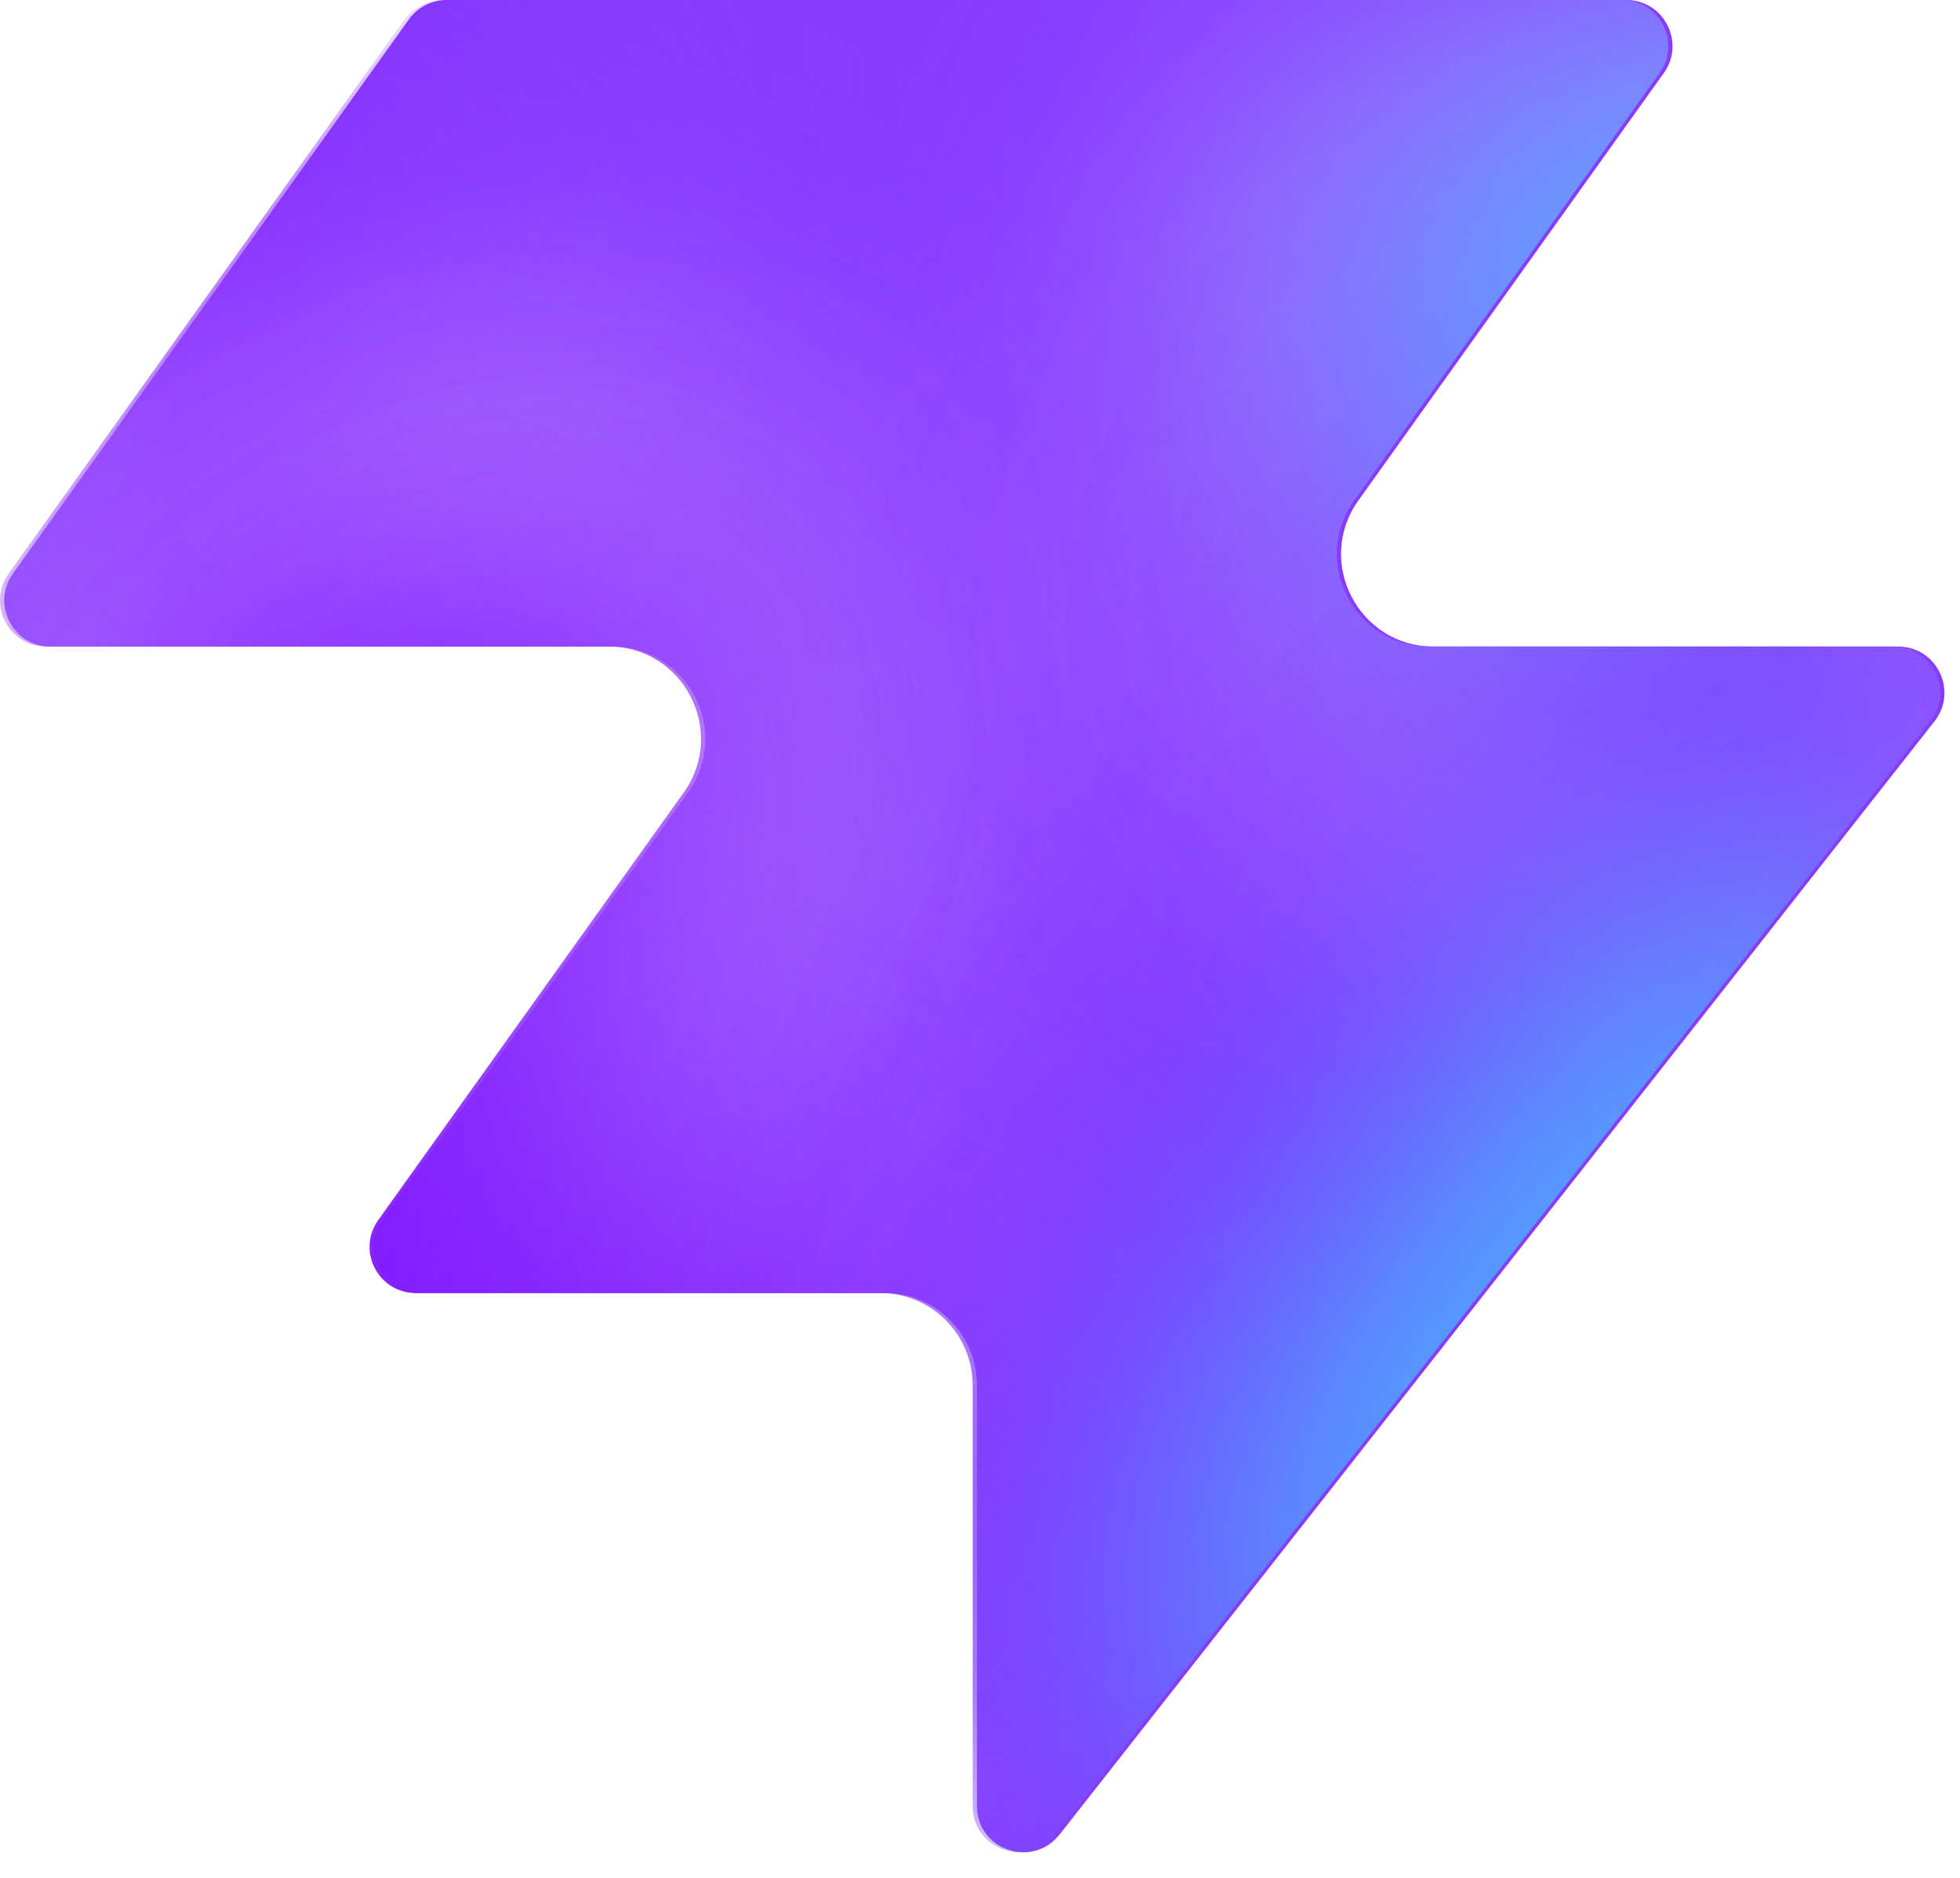
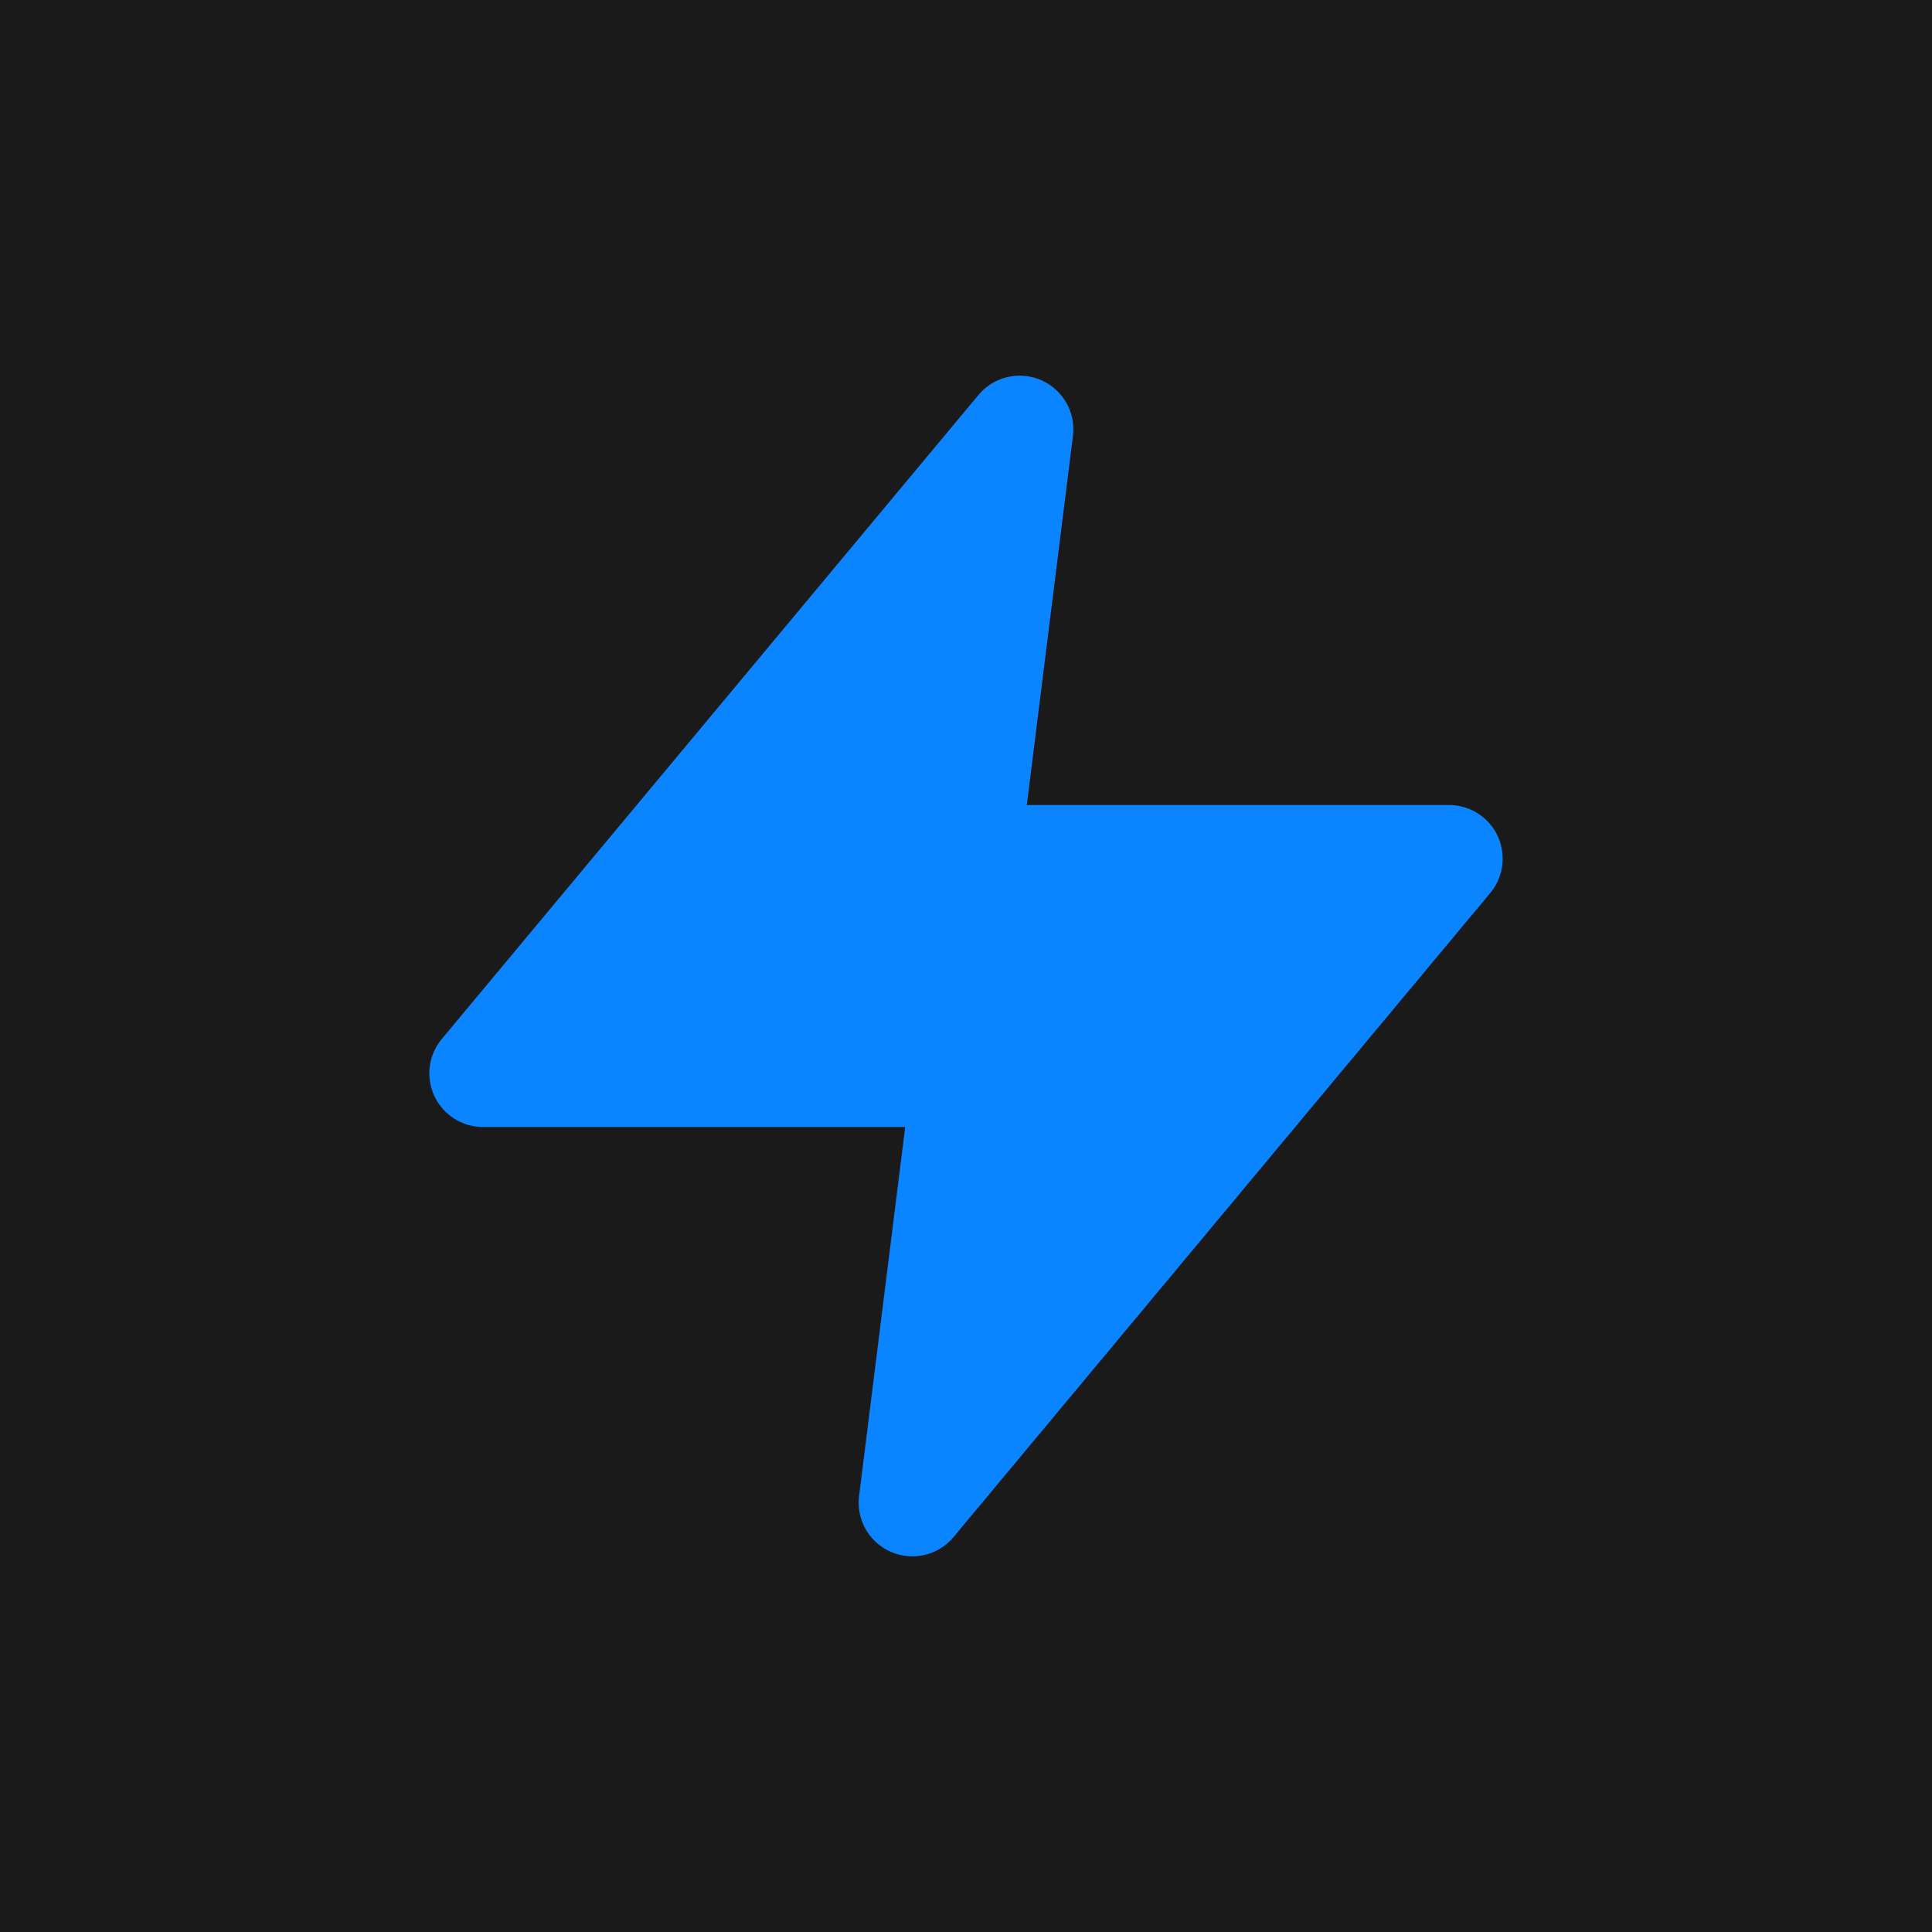
- <svg xmlns="http://www.w3.org/2000/svg" width="48" height="46" fill="none" viewBox="0 0 48 46">
-   <path fill="#863bff" d="M25.946 44.938c-.664.845-2.021.375-2.021-.698V33.937a2.26 2.26 0 0 0-2.262-2.262H10.287c-.92 0-1.456-1.04-.92-1.788l7.48-10.471c1.07-1.497 0-3.578-1.842-3.578H1.237c-.92 0-1.456-1.04-.92-1.788L10.013.474c.214-.297.556-.474.92-.474h28.894c.92 0 1.456 1.04.92 1.788l-7.48 10.471c-1.07 1.498 0 3.579 1.842 3.579h11.377c.943 0 1.473 1.088.89 1.83L25.947 44.94z" style="fill:#863bff;fill:color(display-p3 .525 .23 1);fill-opacity:1" />
-   <mask id="a" width="48" height="46" x="0" y="0" maskUnits="userSpaceOnUse" style="mask-type:alpha">
-     <path fill="#000" d="M25.842 44.938c-.664.844-2.021.375-2.021-.698V33.937a2.26 2.26 0 0 0-2.262-2.262H10.183c-.92 0-1.456-1.04-.92-1.788l7.48-10.471c1.07-1.498 0-3.579-1.842-3.579H1.133c-.92 0-1.456-1.04-.92-1.787L9.91.473c.214-.297.556-.474.92-.474h28.894c.92 0 1.456 1.04.92 1.788l-7.48 10.471c-1.07 1.498 0 3.578 1.842 3.578h11.377c.943 0 1.473 1.088.89 1.832L25.843 44.94z" style="fill:#000;fill-opacity:1" />
-   </mask>
-   <g mask="url(#a)">
-     <g filter="url(#b)">
-       <ellipse cx="5.508" cy="14.704" fill="#ede6ff" rx="5.508" ry="14.704" style="fill:#ede6ff;fill:color(display-p3 .927 .903 1);fill-opacity:1" transform="matrix(.00324 1 1 -.00324 -4.47 31.516)" />
-     </g>
-     <g filter="url(#c)">
-       <ellipse cx="10.399" cy="29.851" fill="#ede6ff" rx="10.399" ry="29.851" style="fill:#ede6ff;fill:color(display-p3 .927 .903 1);fill-opacity:1" transform="matrix(.00324 1 1 -.00324 -39.328 7.883)" />
-     </g>
-     <g filter="url(#d)">
-       <ellipse cx="5.508" cy="30.487" fill="#7e14ff" rx="5.508" ry="30.487" style="fill:#7e14ff;fill:color(display-p3 .492 .077 1);fill-opacity:1" transform="rotate(89.814 -25.913 -14.639)scale(1 -1)" />
-     </g>
-     <g filter="url(#e)">
-       <ellipse cx="5.508" cy="30.599" fill="#7e14ff" rx="5.508" ry="30.599" style="fill:#7e14ff;fill:color(display-p3 .492 .077 1);fill-opacity:1" transform="rotate(89.814 -32.644 -3.334)scale(1 -1)" />
-     </g>
-     <g filter="url(#f)">
-       <ellipse cx="5.508" cy="30.599" fill="#7e14ff" rx="5.508" ry="30.599" style="fill:#7e14ff;fill:color(display-p3 .492 .077 1);fill-opacity:1" transform="matrix(.00324 1 1 -.00324 -34.34 30.47)" />
-     </g>
-     <g filter="url(#g)">
-       <ellipse cx="14.072" cy="22.078" fill="#ede6ff" rx="14.072" ry="22.078" style="fill:#ede6ff;fill:color(display-p3 .927 .903 1);fill-opacity:1" transform="rotate(93.35 24.506 48.493)scale(-1 1)" />
-     </g>
-     <g filter="url(#h)">
-       <ellipse cx="3.47" cy="21.501" fill="#7e14ff" rx="3.47" ry="21.501" style="fill:#7e14ff;fill:color(display-p3 .492 .077 1);fill-opacity:1" transform="rotate(89.009 28.708 47.59)scale(-1 1)" />
-     </g>
-     <g filter="url(#i)">
-       <ellipse cx="3.47" cy="21.501" fill="#7e14ff" rx="3.47" ry="21.501" style="fill:#7e14ff;fill:color(display-p3 .492 .077 1);fill-opacity:1" transform="rotate(89.009 28.708 47.59)scale(-1 1)" />
-     </g>
-     <g filter="url(#j)">
-       <ellipse cx=".387" cy="8.972" fill="#7e14ff" rx="4.407" ry="29.108" style="fill:#7e14ff;fill:color(display-p3 .492 .077 1);fill-opacity:1" transform="rotate(39.51 .387 8.972)" />
-     </g>
-     <g filter="url(#k)">
-       <ellipse cx="47.523" cy="-6.092" fill="#7e14ff" rx="4.407" ry="29.108" style="fill:#7e14ff;fill:color(display-p3 .492 .077 1);fill-opacity:1" transform="rotate(37.892 47.523 -6.092)" />
-     </g>
-     <g filter="url(#l)">
-       <ellipse cx="41.412" cy="6.333" fill="#47bfff" rx="5.971" ry="9.665" style="fill:#47bfff;fill:color(display-p3 .28 .748 1);fill-opacity:1" transform="rotate(37.892 41.412 6.333)" />
-     </g>
-     <g filter="url(#m)">
-       <ellipse cx="-1.879" cy="38.332" fill="#7e14ff" rx="4.407" ry="29.108" style="fill:#7e14ff;fill:color(display-p3 .492 .077 1);fill-opacity:1" transform="rotate(37.892 -1.88 38.332)" />
-     </g>
-     <g filter="url(#n)">
-       <ellipse cx="-1.879" cy="38.332" fill="#7e14ff" rx="4.407" ry="29.108" style="fill:#7e14ff;fill:color(display-p3 .492 .077 1);fill-opacity:1" transform="rotate(37.892 -1.88 38.332)" />
-     </g>
-     <g filter="url(#o)">
-       <ellipse cx="35.651" cy="29.907" fill="#7e14ff" rx="4.407" ry="29.108" style="fill:#7e14ff;fill:color(display-p3 .492 .077 1);fill-opacity:1" transform="rotate(37.892 35.651 29.907)" />
-     </g>
-     <g filter="url(#p)">
-       <ellipse cx="38.418" cy="32.4" fill="#47bfff" rx="5.971" ry="15.297" style="fill:#47bfff;fill:color(display-p3 .28 .748 1);fill-opacity:1" transform="rotate(37.892 38.418 32.4)" />
-     </g>
-   </g>
-   <defs>
-     <filter id="b" width="60.045" height="41.654" x="-19.77" y="16.149" color-interpolation-filters="sRGB" filterUnits="userSpaceOnUse">
-       <feFlood flood-opacity="0" result="BackgroundImageFix" />
-       <feBlend in="SourceGraphic" in2="BackgroundImageFix" result="shape" />
-       <feGaussianBlur result="effect1_foregroundBlur_2002_17158" stdDeviation="7.659" />
-     </filter>
-     <filter id="c" width="90.34" height="51.437" x="-54.613" y="-7.533" color-interpolation-filters="sRGB" filterUnits="userSpaceOnUse">
-       <feFlood flood-opacity="0" result="BackgroundImageFix" />
-       <feBlend in="SourceGraphic" in2="BackgroundImageFix" result="shape" />
-       <feGaussianBlur result="effect1_foregroundBlur_2002_17158" stdDeviation="7.659" />
-     </filter>
-     <filter id="d" width="79.355" height="29.4" x="-49.64" y="2.03" color-interpolation-filters="sRGB" filterUnits="userSpaceOnUse">
-       <feFlood flood-opacity="0" result="BackgroundImageFix" />
-       <feBlend in="SourceGraphic" in2="BackgroundImageFix" result="shape" />
-       <feGaussianBlur result="effect1_foregroundBlur_2002_17158" stdDeviation="4.596" />
-     </filter>
-     <filter id="e" width="79.579" height="29.4" x="-45.045" y="20.029" color-interpolation-filters="sRGB" filterUnits="userSpaceOnUse">
-       <feFlood flood-opacity="0" result="BackgroundImageFix" />
-       <feBlend in="SourceGraphic" in2="BackgroundImageFix" result="shape" />
-       <feGaussianBlur result="effect1_foregroundBlur_2002_17158" stdDeviation="4.596" />
-     </filter>
-     <filter id="f" width="79.579" height="29.4" x="-43.513" y="21.178" color-interpolation-filters="sRGB" filterUnits="userSpaceOnUse">
-       <feFlood flood-opacity="0" result="BackgroundImageFix" />
-       <feBlend in="SourceGraphic" in2="BackgroundImageFix" result="shape" />
-       <feGaussianBlur result="effect1_foregroundBlur_2002_17158" stdDeviation="4.596" />
-     </filter>
-     <filter id="g" width="74.749" height="58.852" x="15.756" y="-17.901" color-interpolation-filters="sRGB" filterUnits="userSpaceOnUse">
-       <feFlood flood-opacity="0" result="BackgroundImageFix" />
-       <feBlend in="SourceGraphic" in2="BackgroundImageFix" result="shape" />
-       <feGaussianBlur result="effect1_foregroundBlur_2002_17158" stdDeviation="7.659" />
-     </filter>
-     <filter id="h" width="61.377" height="25.362" x="23.548" y="2.284" color-interpolation-filters="sRGB" filterUnits="userSpaceOnUse">
-       <feFlood flood-opacity="0" result="BackgroundImageFix" />
-       <feBlend in="SourceGraphic" in2="BackgroundImageFix" result="shape" />
-       <feGaussianBlur result="effect1_foregroundBlur_2002_17158" stdDeviation="4.596" />
-     </filter>
-     <filter id="i" width="61.377" height="25.362" x="23.548" y="2.284" color-interpolation-filters="sRGB" filterUnits="userSpaceOnUse">
-       <feFlood flood-opacity="0" result="BackgroundImageFix" />
-       <feBlend in="SourceGraphic" in2="BackgroundImageFix" result="shape" />
-       <feGaussianBlur result="effect1_foregroundBlur_2002_17158" stdDeviation="4.596" />
-     </filter>
-     <filter id="j" width="56.045" height="63.649" x="-27.636" y="-22.853" color-interpolation-filters="sRGB" filterUnits="userSpaceOnUse">
-       <feFlood flood-opacity="0" result="BackgroundImageFix" />
-       <feBlend in="SourceGraphic" in2="BackgroundImageFix" result="shape" />
-       <feGaussianBlur result="effect1_foregroundBlur_2002_17158" stdDeviation="4.596" />
-     </filter>
-     <filter id="k" width="54.814" height="64.646" x="20.116" y="-38.415" color-interpolation-filters="sRGB" filterUnits="userSpaceOnUse">
-       <feFlood flood-opacity="0" result="BackgroundImageFix" />
-       <feBlend in="SourceGraphic" in2="BackgroundImageFix" result="shape" />
-       <feGaussianBlur result="effect1_foregroundBlur_2002_17158" stdDeviation="4.596" />
-     </filter>
-     <filter id="l" width="33.541" height="35.313" x="24.641" y="-11.323" color-interpolation-filters="sRGB" filterUnits="userSpaceOnUse">
-       <feFlood flood-opacity="0" result="BackgroundImageFix" />
-       <feBlend in="SourceGraphic" in2="BackgroundImageFix" result="shape" />
-       <feGaussianBlur result="effect1_foregroundBlur_2002_17158" stdDeviation="4.596" />
-     </filter>
-     <filter id="m" width="54.814" height="64.646" x="-29.286" y="6.009" color-interpolation-filters="sRGB" filterUnits="userSpaceOnUse">
-       <feFlood flood-opacity="0" result="BackgroundImageFix" />
-       <feBlend in="SourceGraphic" in2="BackgroundImageFix" result="shape" />
-       <feGaussianBlur result="effect1_foregroundBlur_2002_17158" stdDeviation="4.596" />
-     </filter>
-     <filter id="n" width="54.814" height="64.646" x="-29.286" y="6.009" color-interpolation-filters="sRGB" filterUnits="userSpaceOnUse">
-       <feFlood flood-opacity="0" result="BackgroundImageFix" />
-       <feBlend in="SourceGraphic" in2="BackgroundImageFix" result="shape" />
-       <feGaussianBlur result="effect1_foregroundBlur_2002_17158" stdDeviation="4.596" />
-     </filter>
-     <filter id="o" width="54.814" height="64.646" x="8.244" y="-2.416" color-interpolation-filters="sRGB" filterUnits="userSpaceOnUse">
-       <feFlood flood-opacity="0" result="BackgroundImageFix" />
-       <feBlend in="SourceGraphic" in2="BackgroundImageFix" result="shape" />
-       <feGaussianBlur result="effect1_foregroundBlur_2002_17158" stdDeviation="4.596" />
-     </filter>
-     <filter id="p" width="39.409" height="43.623" x="18.713" y="10.588" color-interpolation-filters="sRGB" filterUnits="userSpaceOnUse">
-       <feFlood flood-opacity="0" result="BackgroundImageFix" />
-       <feBlend in="SourceGraphic" in2="BackgroundImageFix" result="shape" />
-       <feGaussianBlur result="effect1_foregroundBlur_2002_17158" stdDeviation="4.596" />
-     </filter>
-   </defs>
+ <svg xmlns="http://www.w3.org/2000/svg" width="512" height="512" viewBox="-6 -6 36 36">
+   <rect x="-6" y="-6" width="36" height="36" fill="#1A1A1A" />
+   <polygon points="13 2 3 14 12 14 11 22 21 10 12 10 13 2" fill="#0A84FF" stroke="#0A84FF" stroke-width="2" stroke-linecap="round" stroke-linejoin="round" />
</svg>
